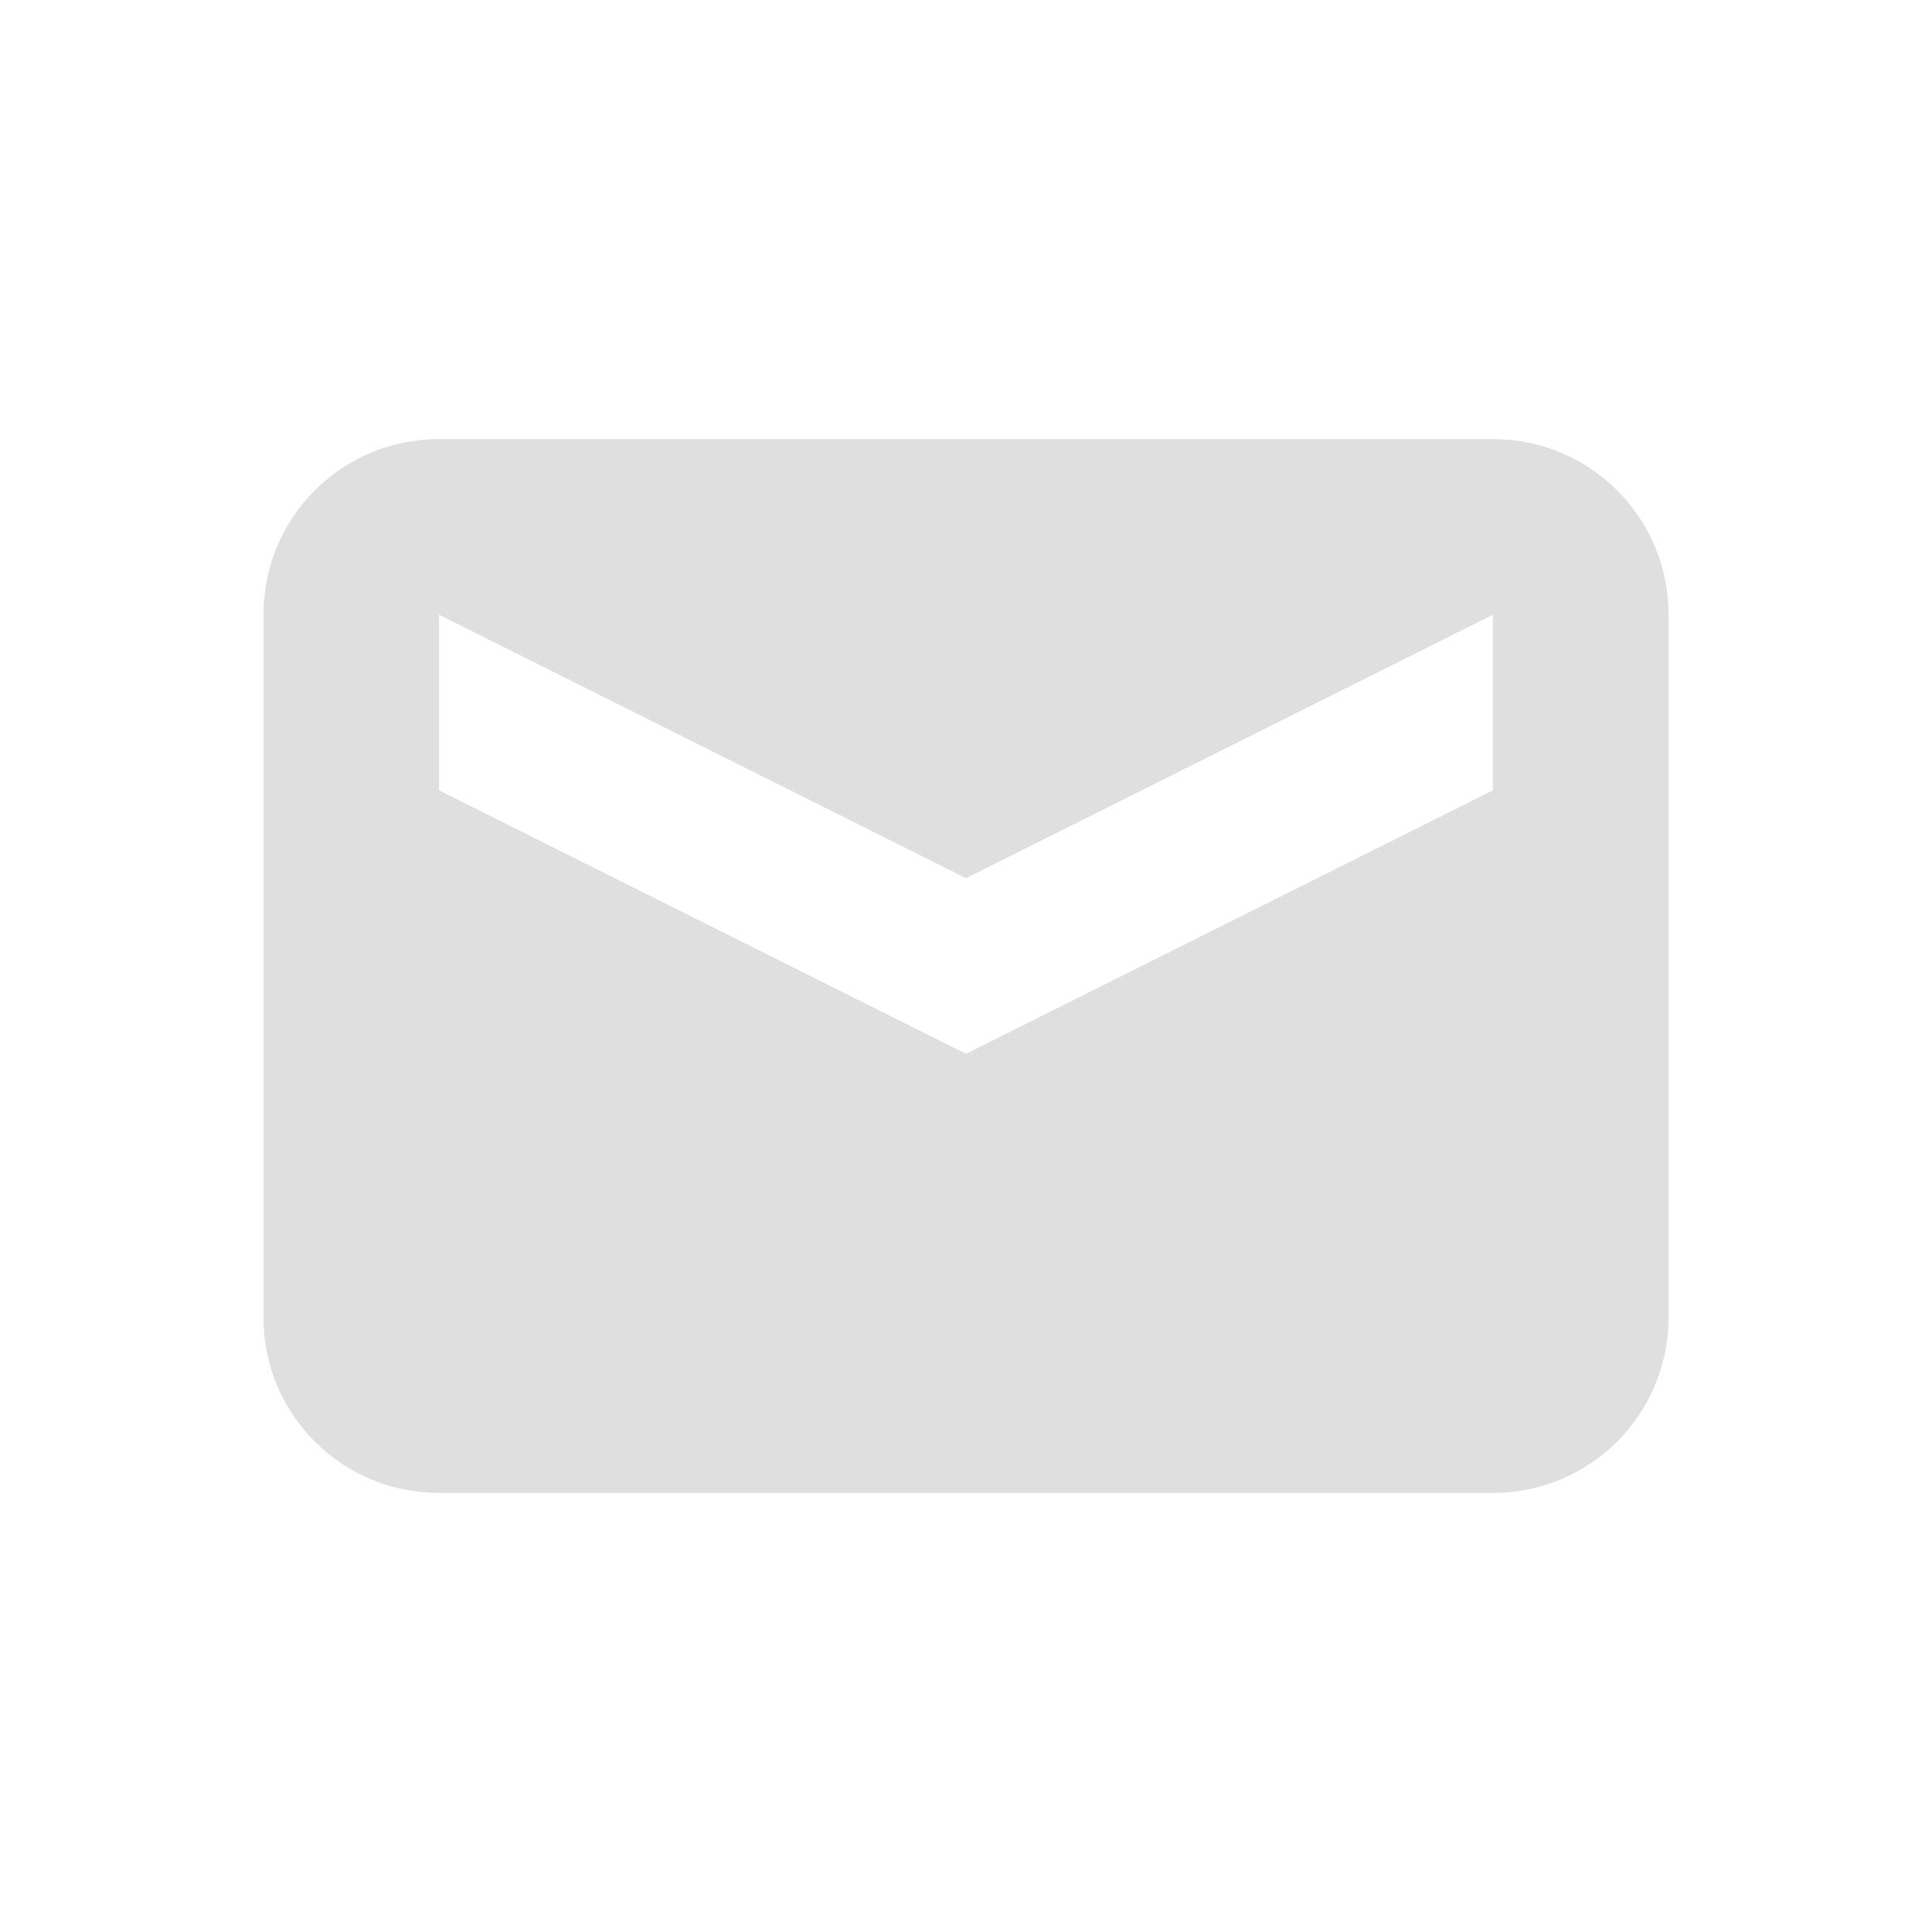
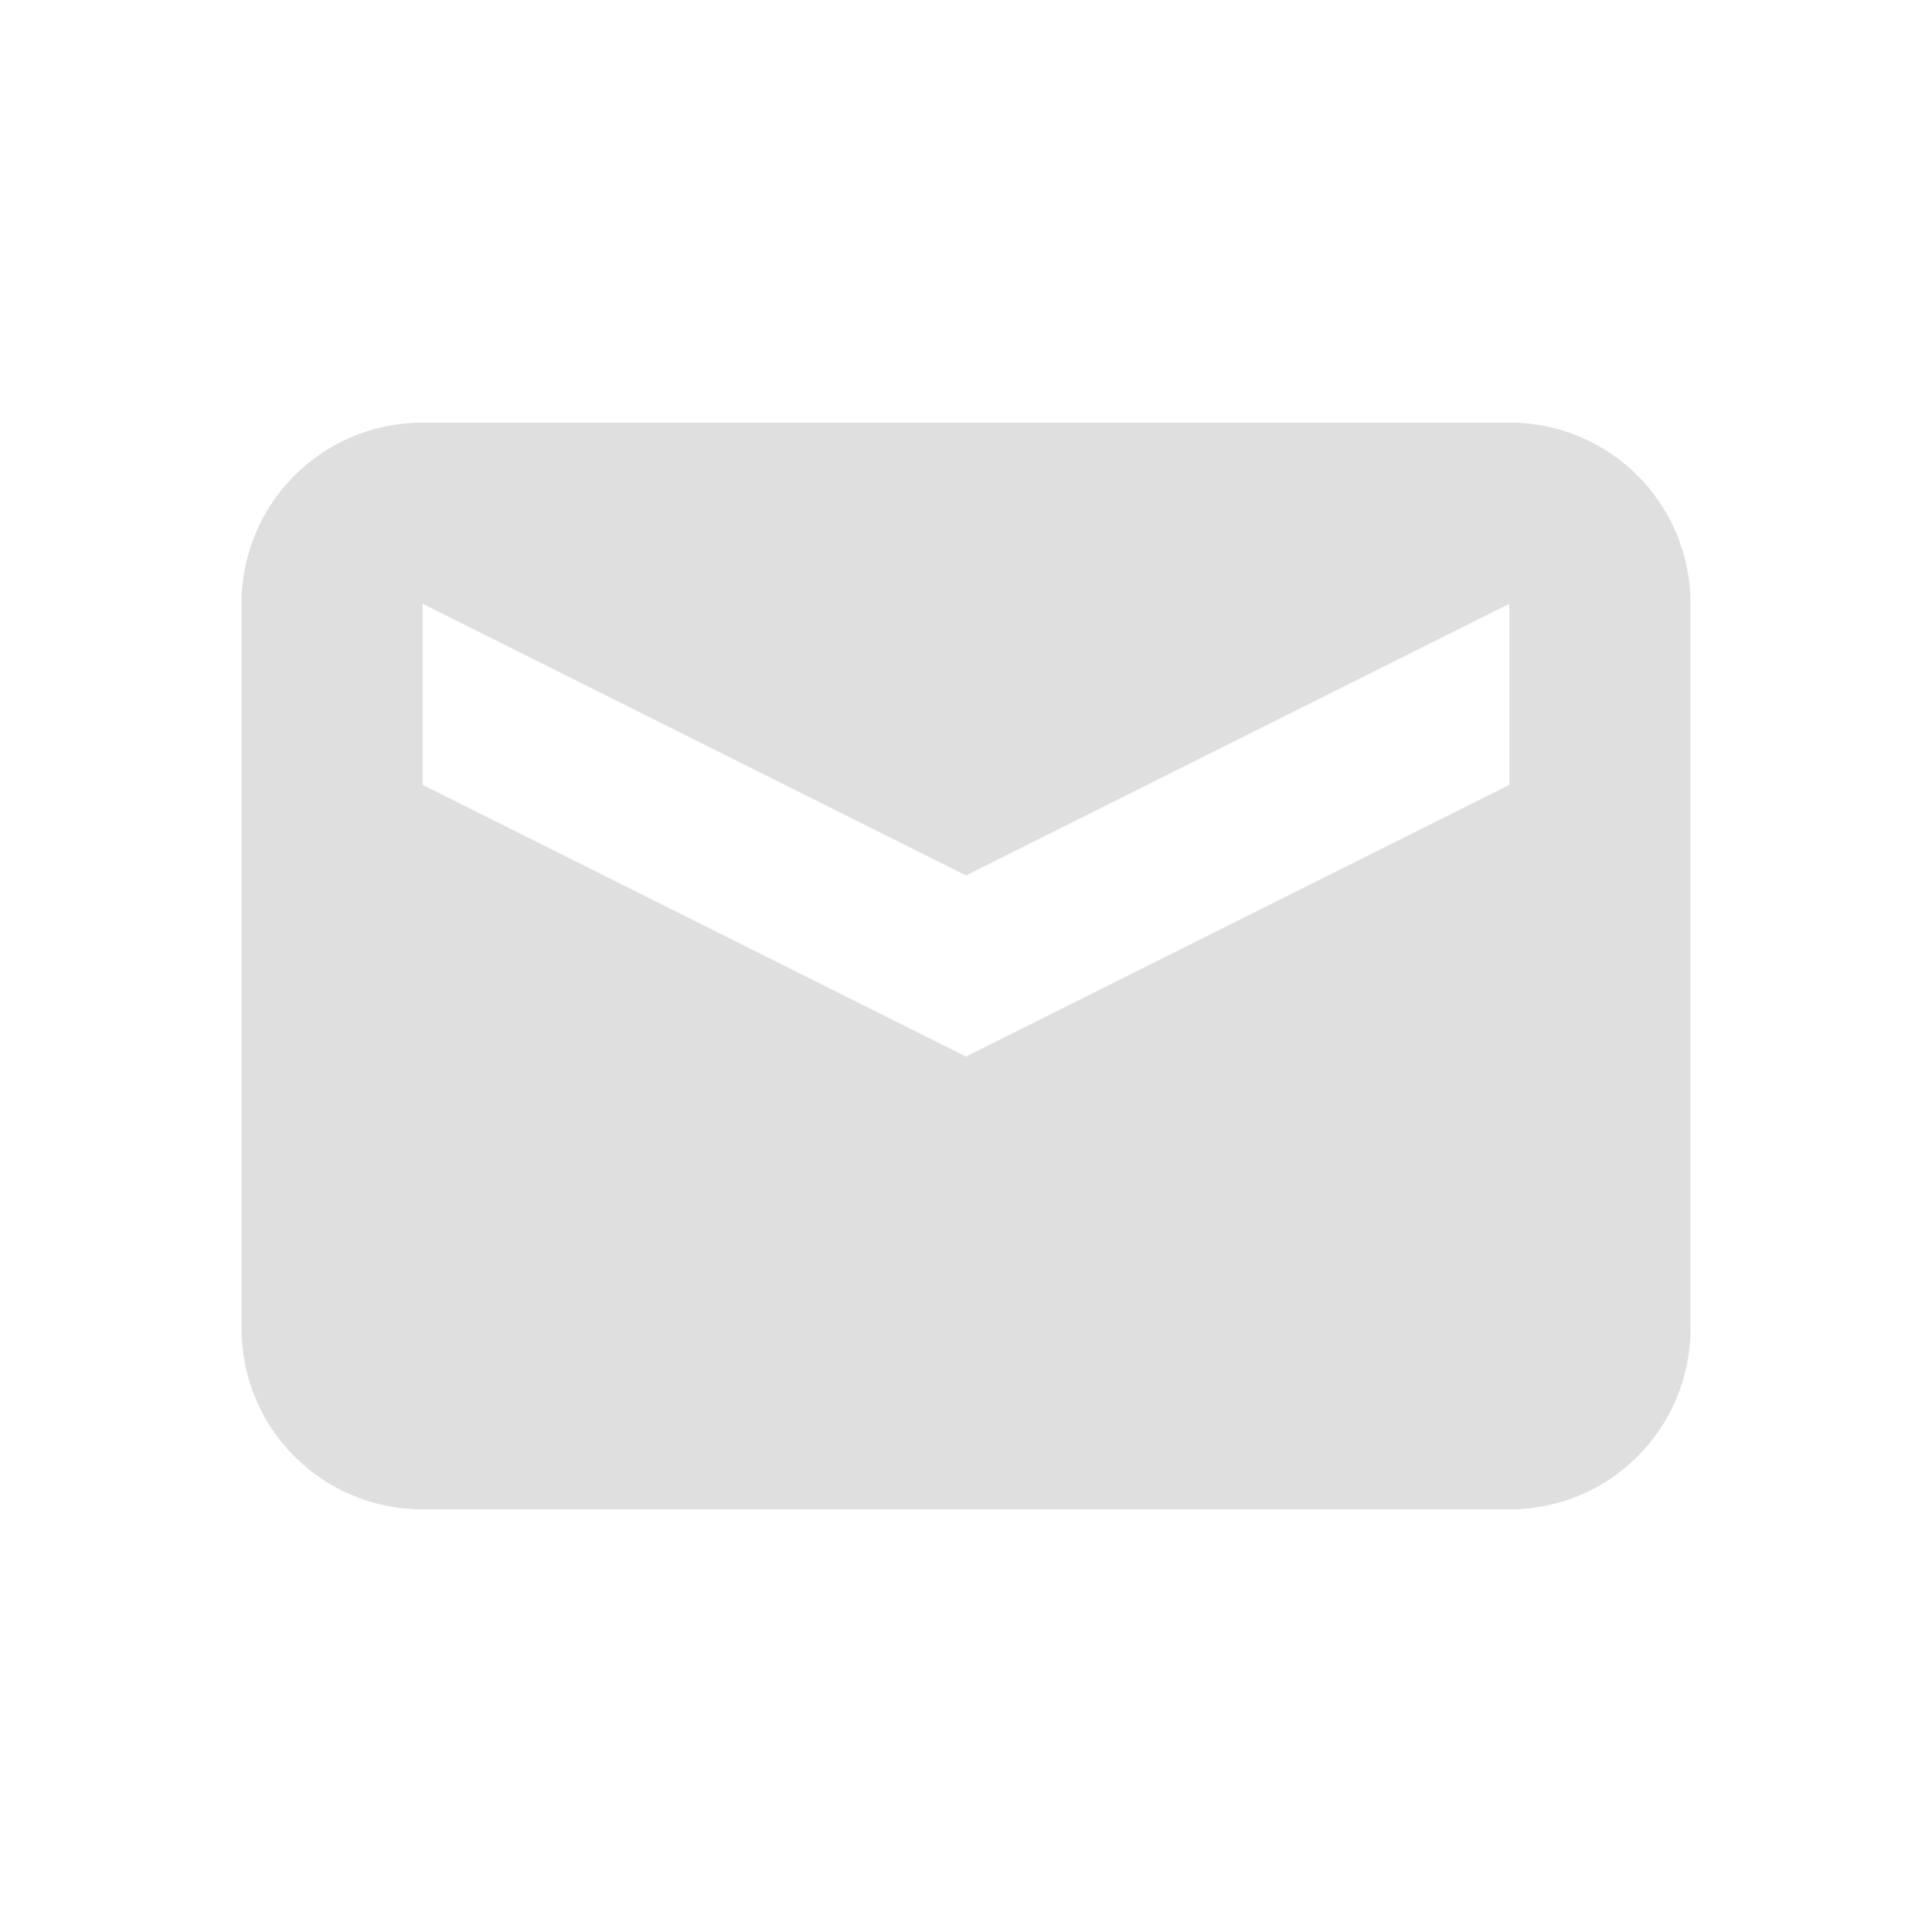
- <svg xmlns="http://www.w3.org/2000/svg" xmlns:ns1="http://www.openswatchbook.org/uri/2009/osb" style="enable-background:new" id="22-22-svg30" width="22" height="22" version="1.1">
+ <svg xmlns="http://www.w3.org/2000/svg" xmlns:ns1="http://www.openswatchbook.org/uri/2009/osb" style="enable-background:new" id="22-22-svg30" width="32" height="32" version="1.1">
  <defs id="22-22-defs4">
    <linearGradient id="22-22-linearGradient5606" ns1:paint="solid">
      <stop id="22-22-stop5608" offset="0" style="stop-color:#000000" />
    </linearGradient>
  </defs>
-   <g id="22-22-kmail" transform="translate(-467.0002,-135)">
+   <g id="22-22-kmail" transform="translate(-435.0002,-125)">
    <path style="fill:#dfdfdf" id="22-22-path6" d="m 472,140 c -1.108,0 -2,0.892 -2,2 v 8 c 0,1.108 0.892,2 2,2 h 12 c 1.108,0 2,-0.892 2,-2 v -8 c 0,-1.108 -0.892,-2 -2,-2 z m 0,2 6,3 6,-3 v 2 l -6,3 -6,-3 z" />
    <path style="opacity:0;fill:#2b0000;fill-opacity:0.404" id="22-22-path8" d="m 467,135 h 22 v 22 h -22 z" />
  </g>
+   <g id="kmail">
+     <path d="M 7,7 C 5.338,7 4,8.338 4,10 v 12 c 0,1.662 1.338,3 3,3 h 18 c 1.662,0 3,-1.338 3,-3 V 10 C 28,8.338 26.662,7 25,7 Z m 0,3 9,4.5 9,-4.5 v 3 L 16,17.5 7,13 Z" id="path818" style="fill:#dfdfdf;stroke-width:1.5" />
+     <path d="M -5.9089996e-7,2.5e-6 H 32 V 32 H -5.9089996e-7 Z" id="path820" style="opacity:0;fill:#2b0000;fill-opacity:0.404;stroke-width:1.455" />
+   </g>
</svg>
